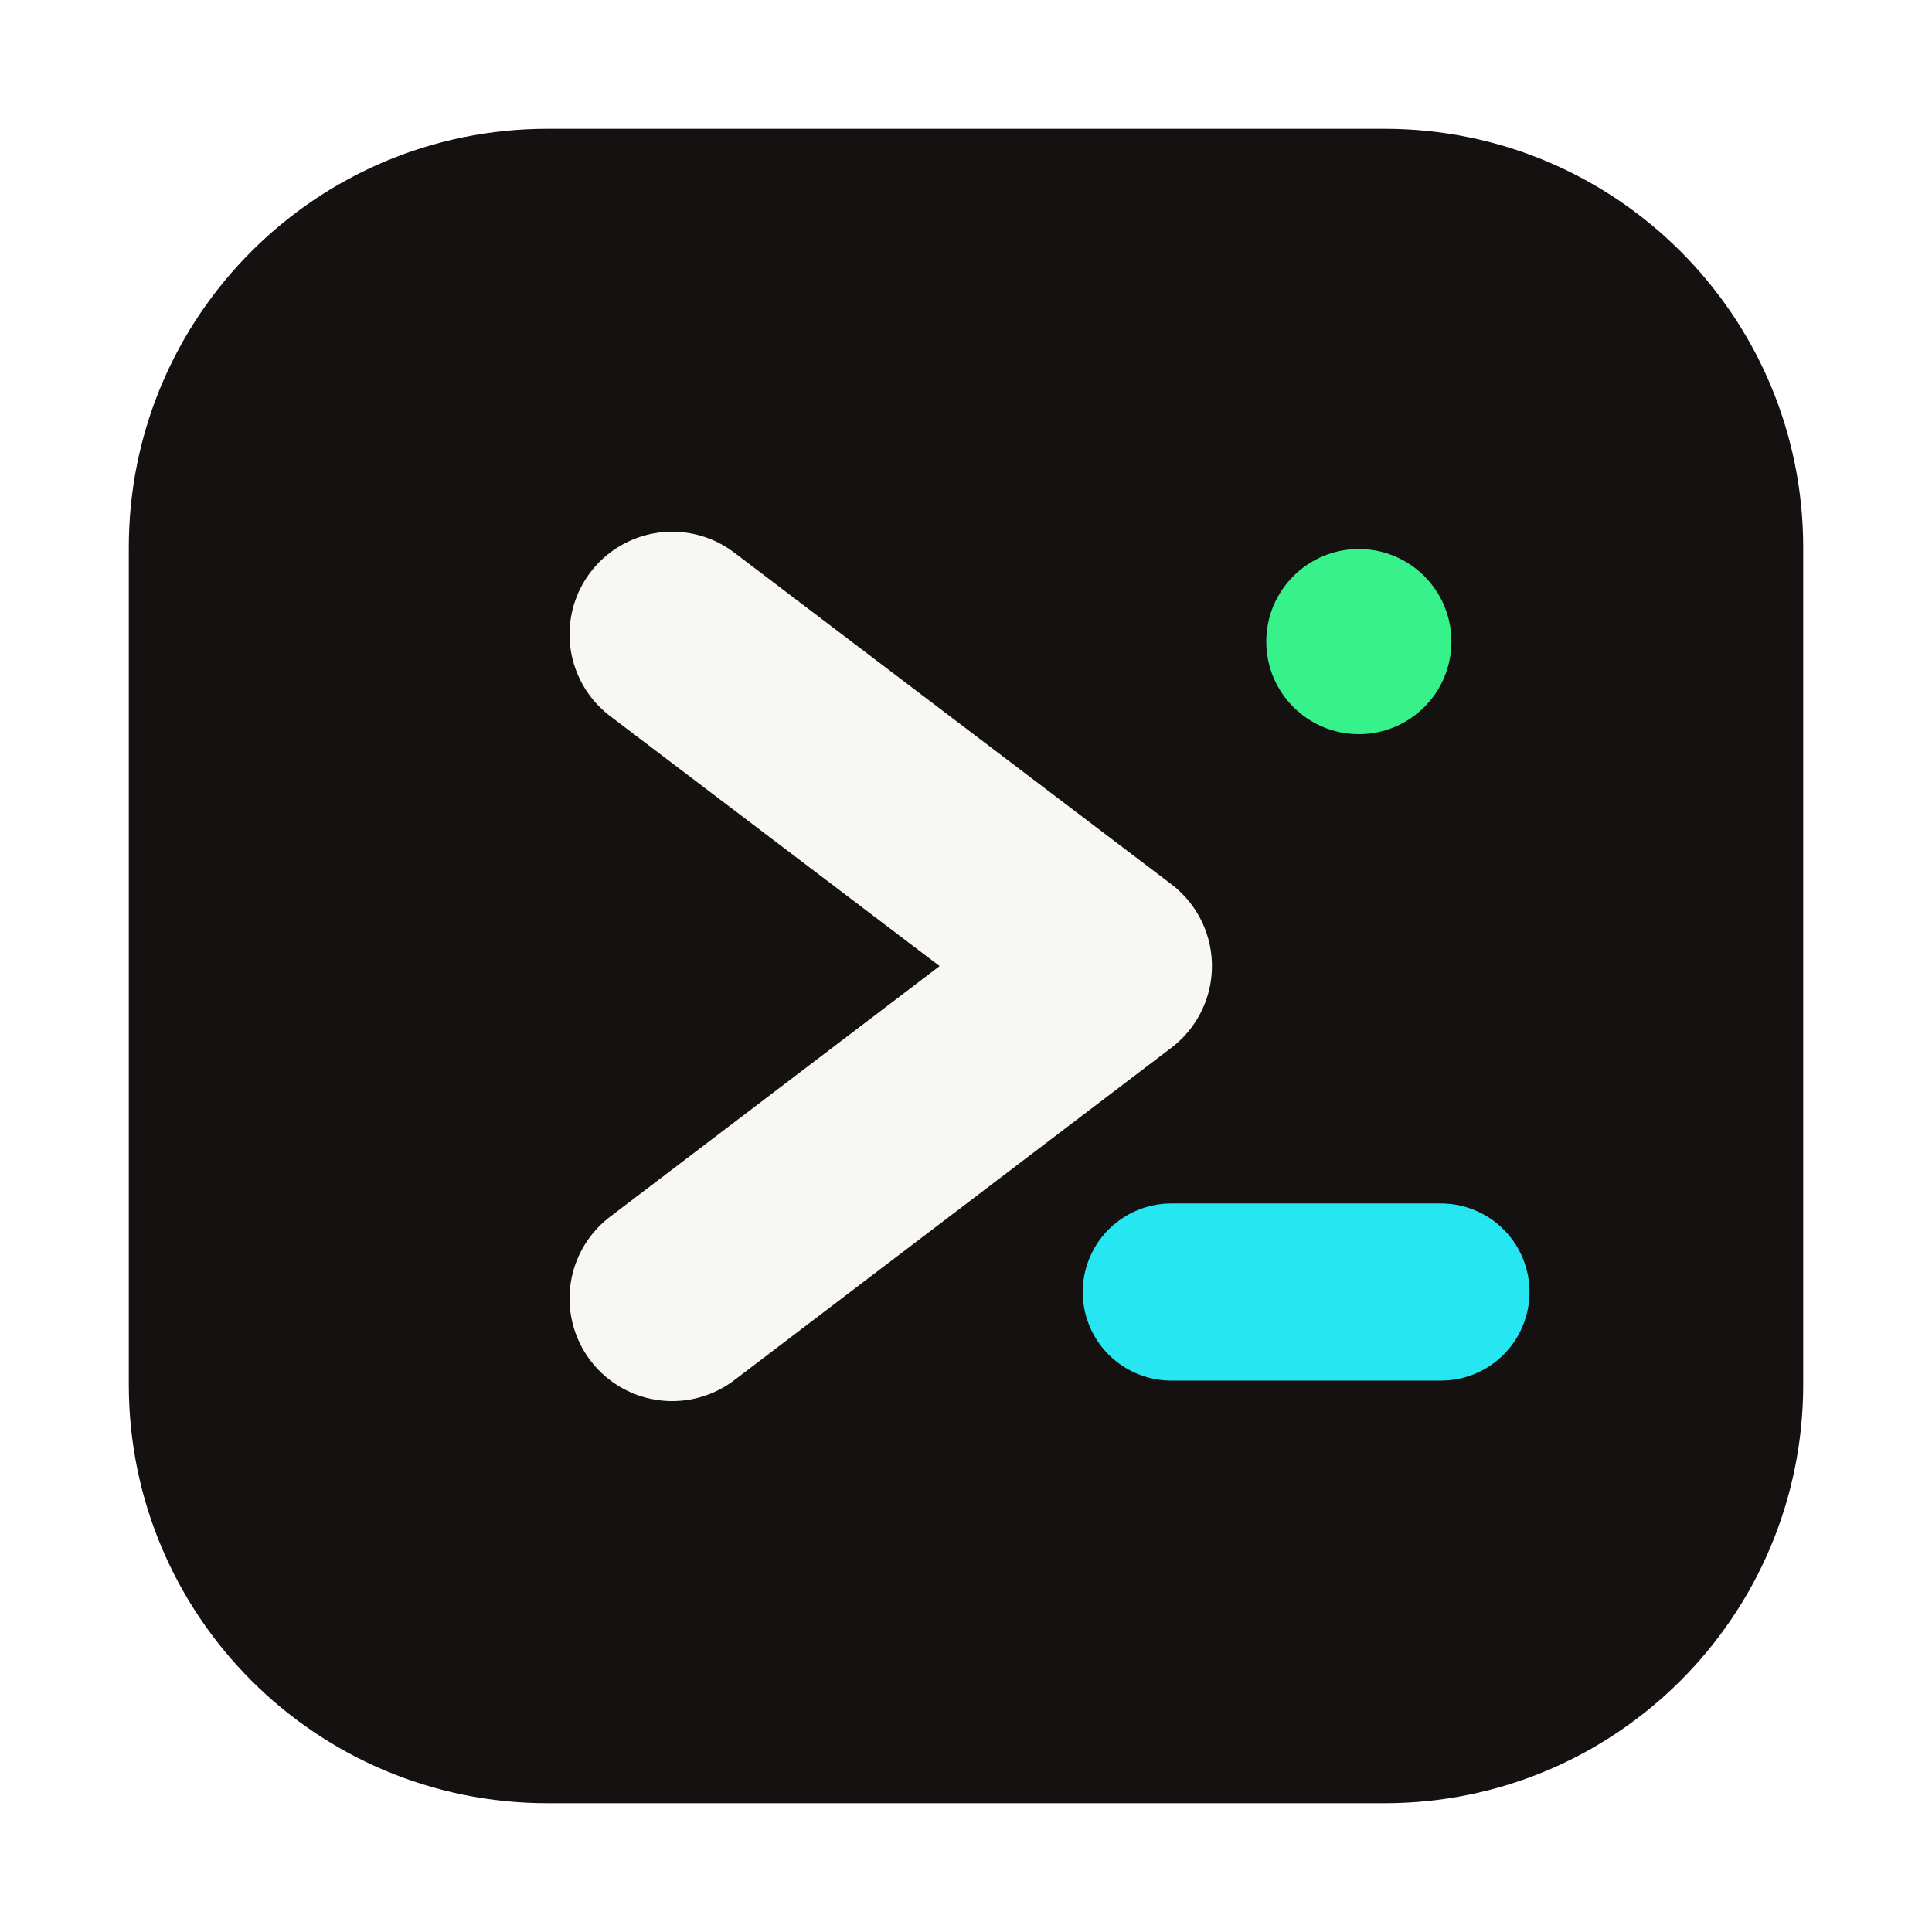
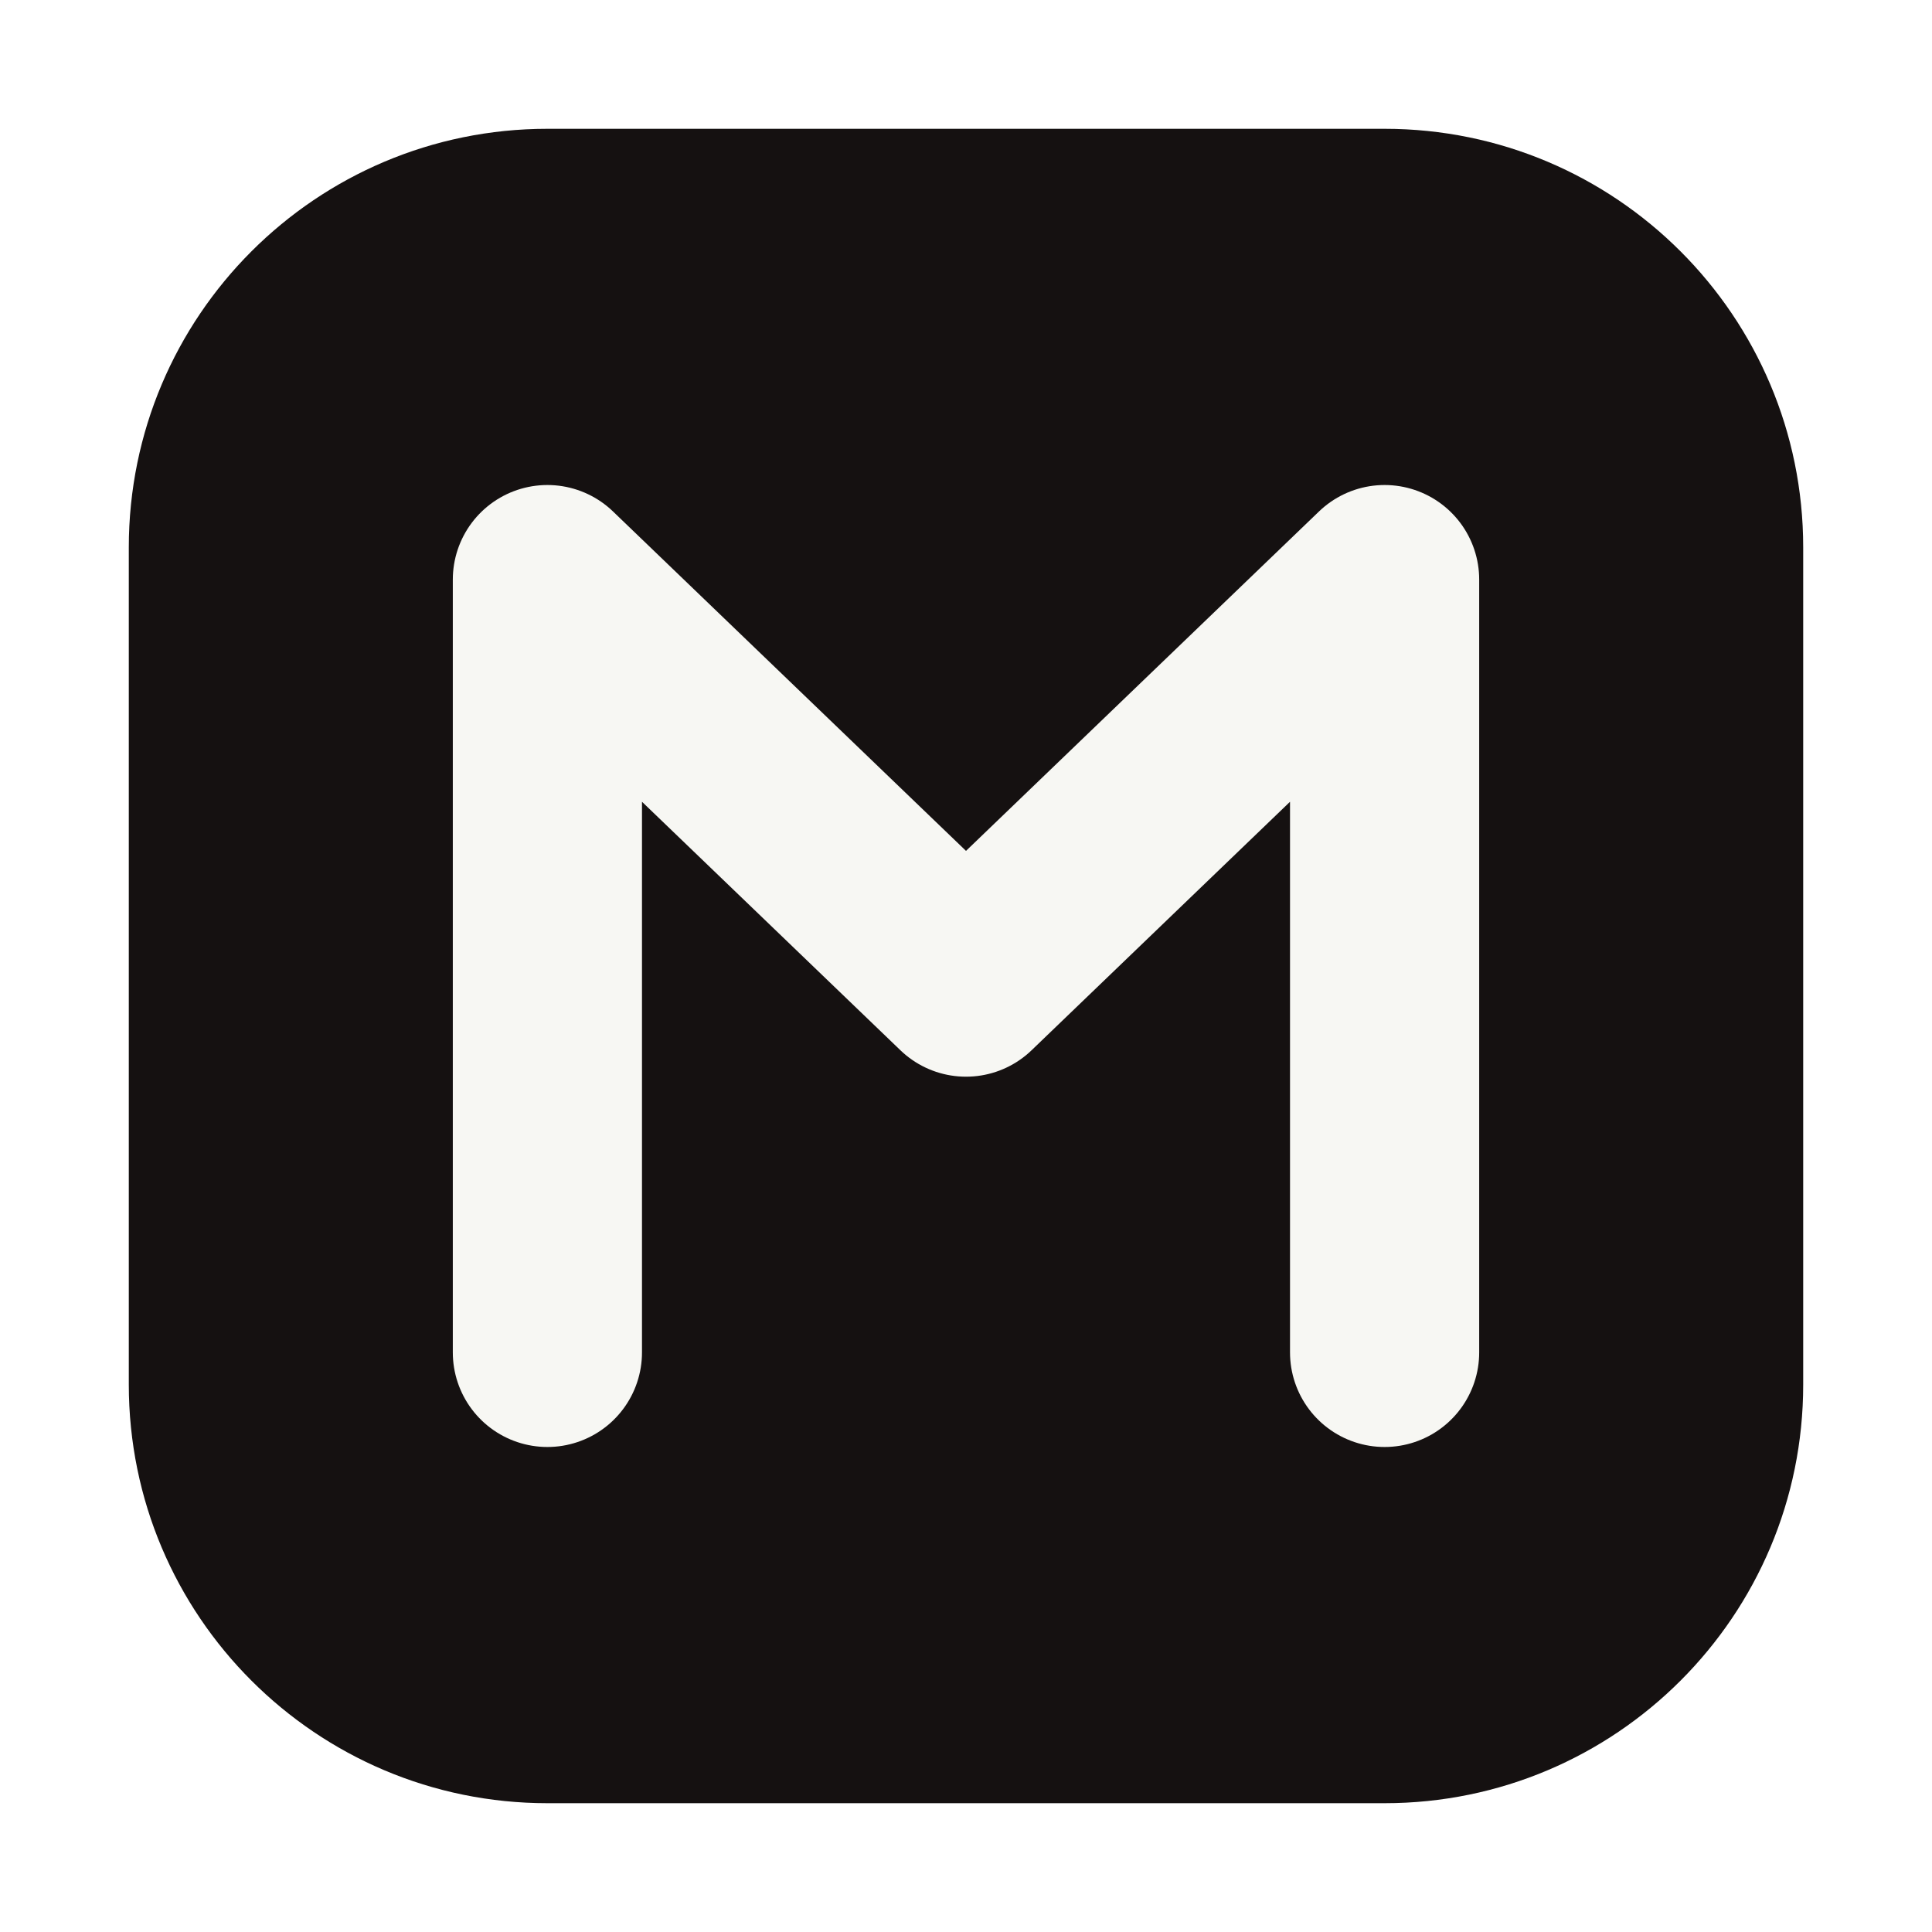
<svg xmlns="http://www.w3.org/2000/svg" width="24" height="24" viewBox="0 0 24 24" fill="none">
  <rect x="1.6" y="1.6" width="20.8" height="20.8" rx="5.2" fill="#151111" />
-   <path d="M8.35 7.88L13.78 12L8.35 16.13" stroke="#F7F7F3" stroke-width="2.55" stroke-linecap="round" stroke-linejoin="round" />
-   <path d="M14.55 16.05H17.9" stroke="#26E6F2" stroke-width="2.2" stroke-linecap="round" />
-   <circle cx="16.88" cy="7.97" r="1.15" fill="#37F28B" />
+   <path d="M6.8 16.8V7.2L12 12.2L17.2 7.2V16.8" stroke="#F7F7F3" stroke-width="2.35" stroke-linecap="round" stroke-linejoin="round" />
</svg>
